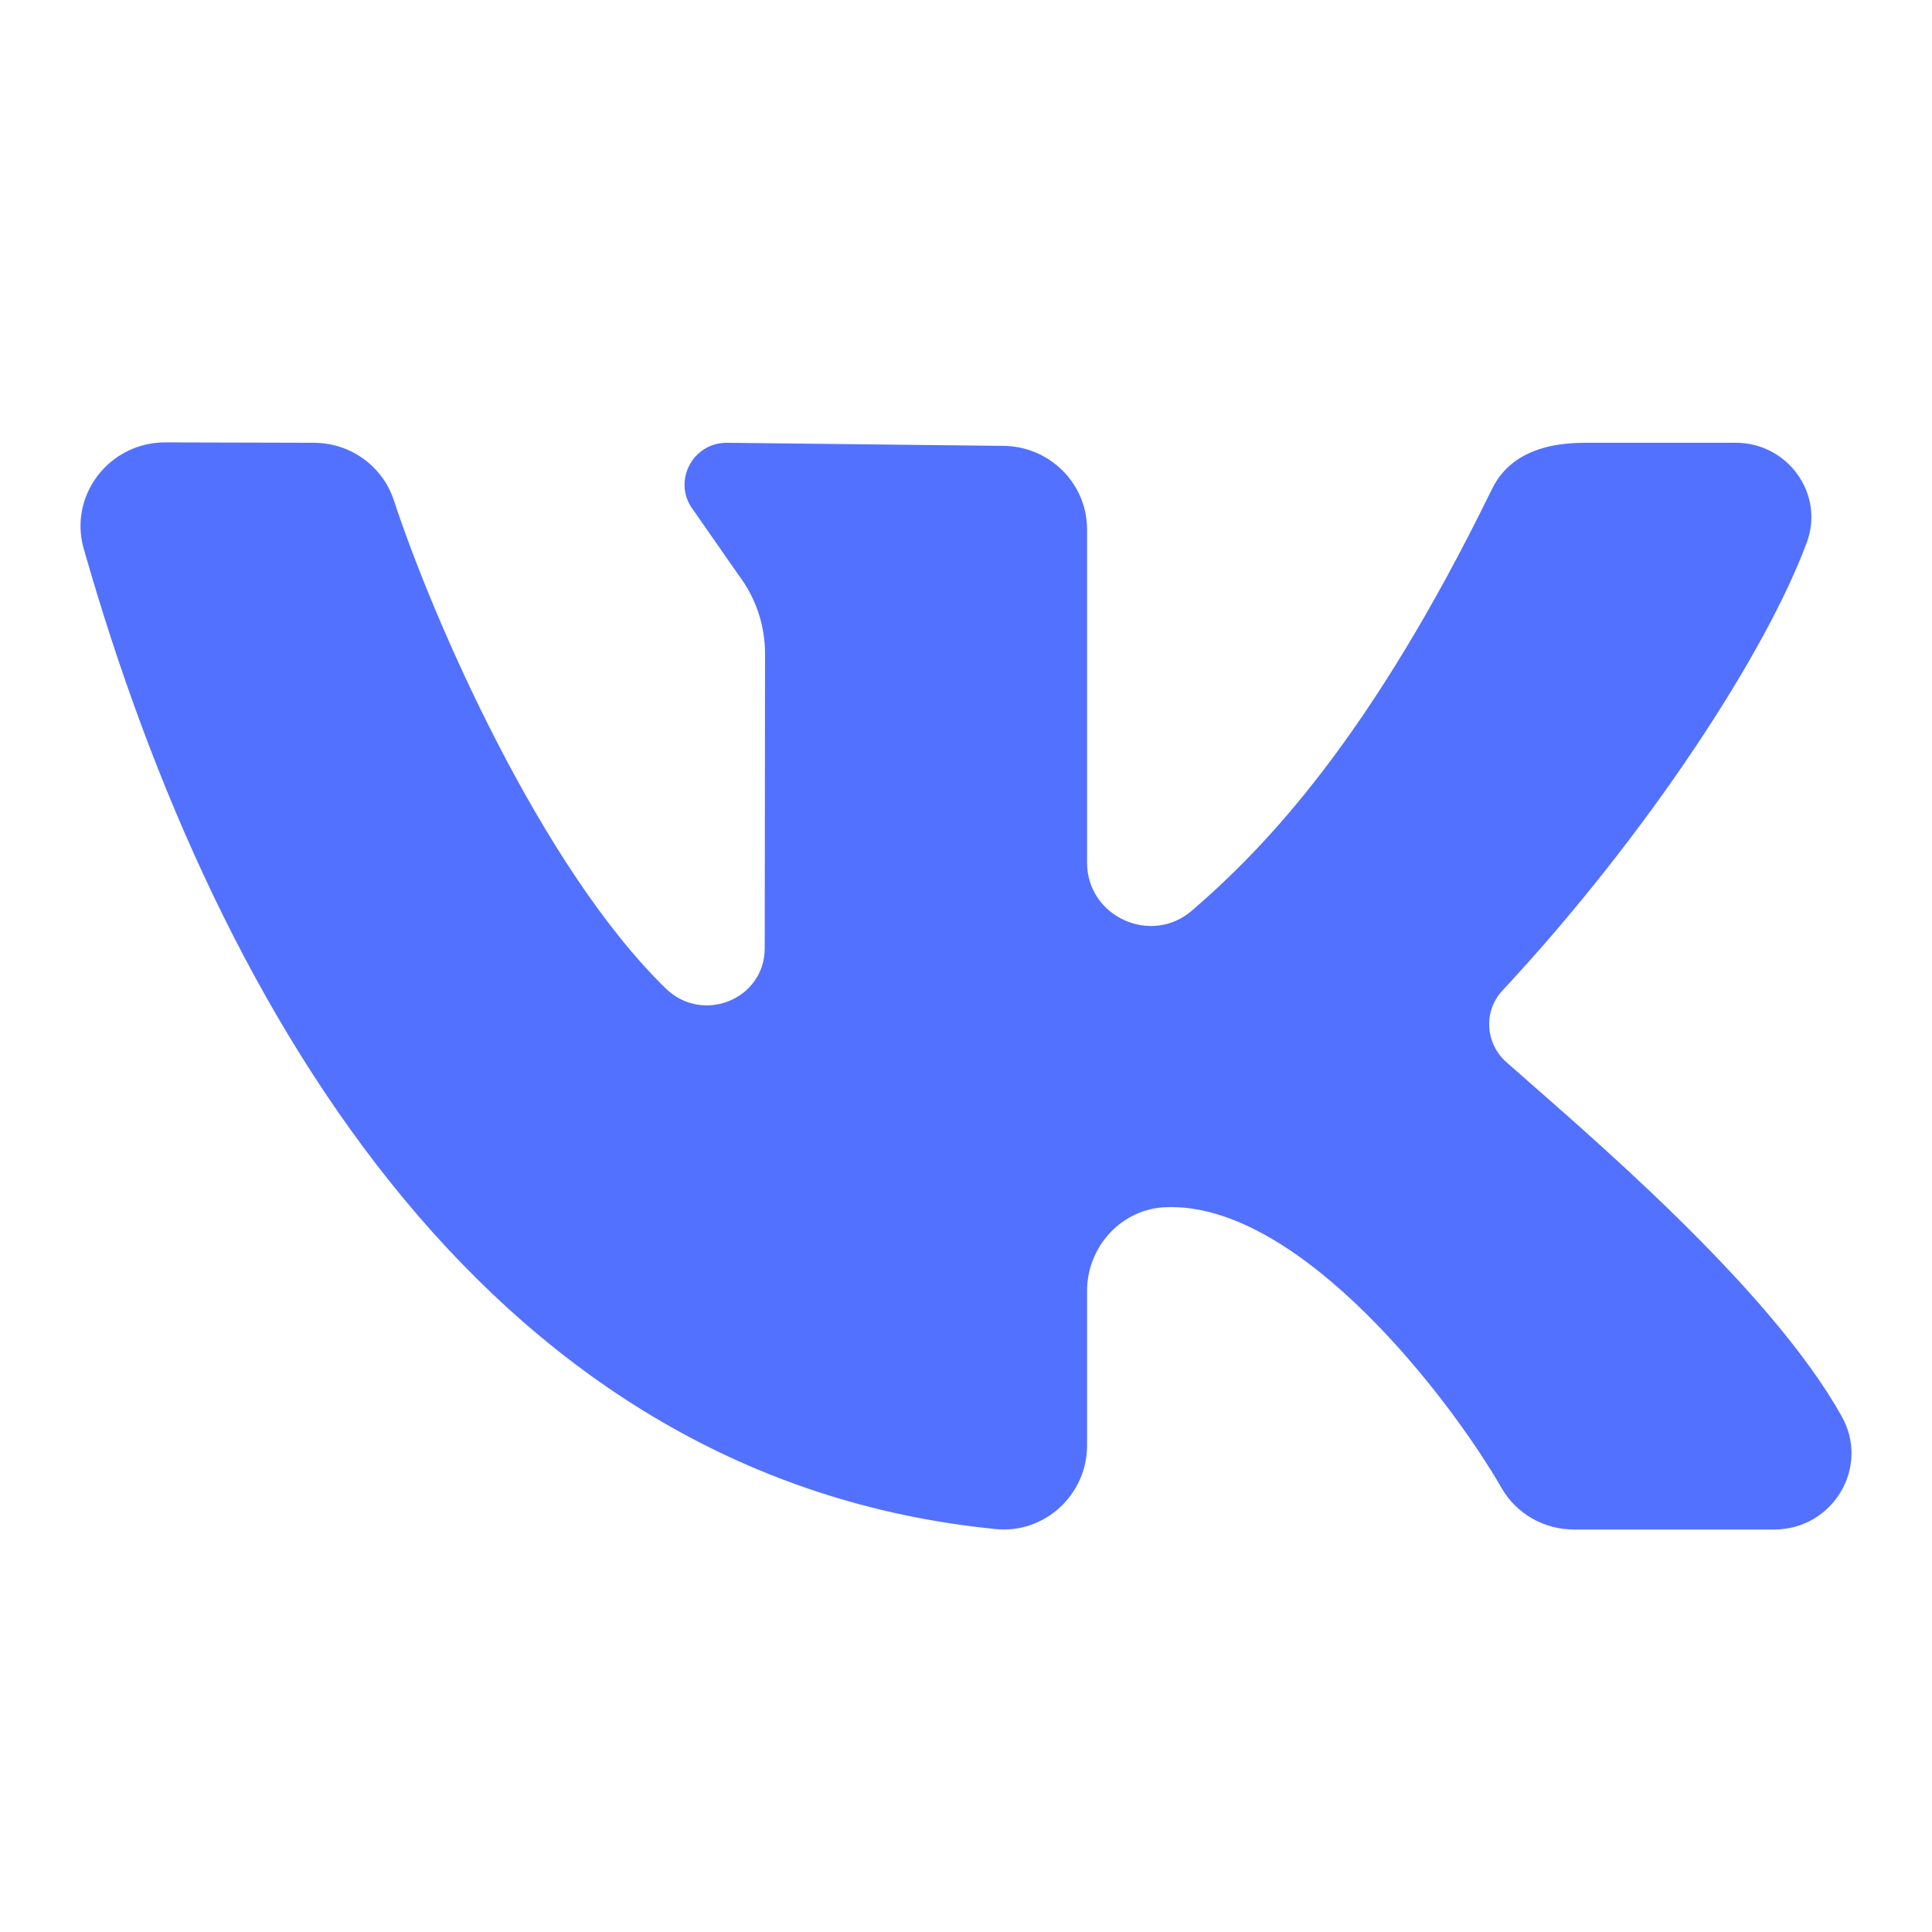
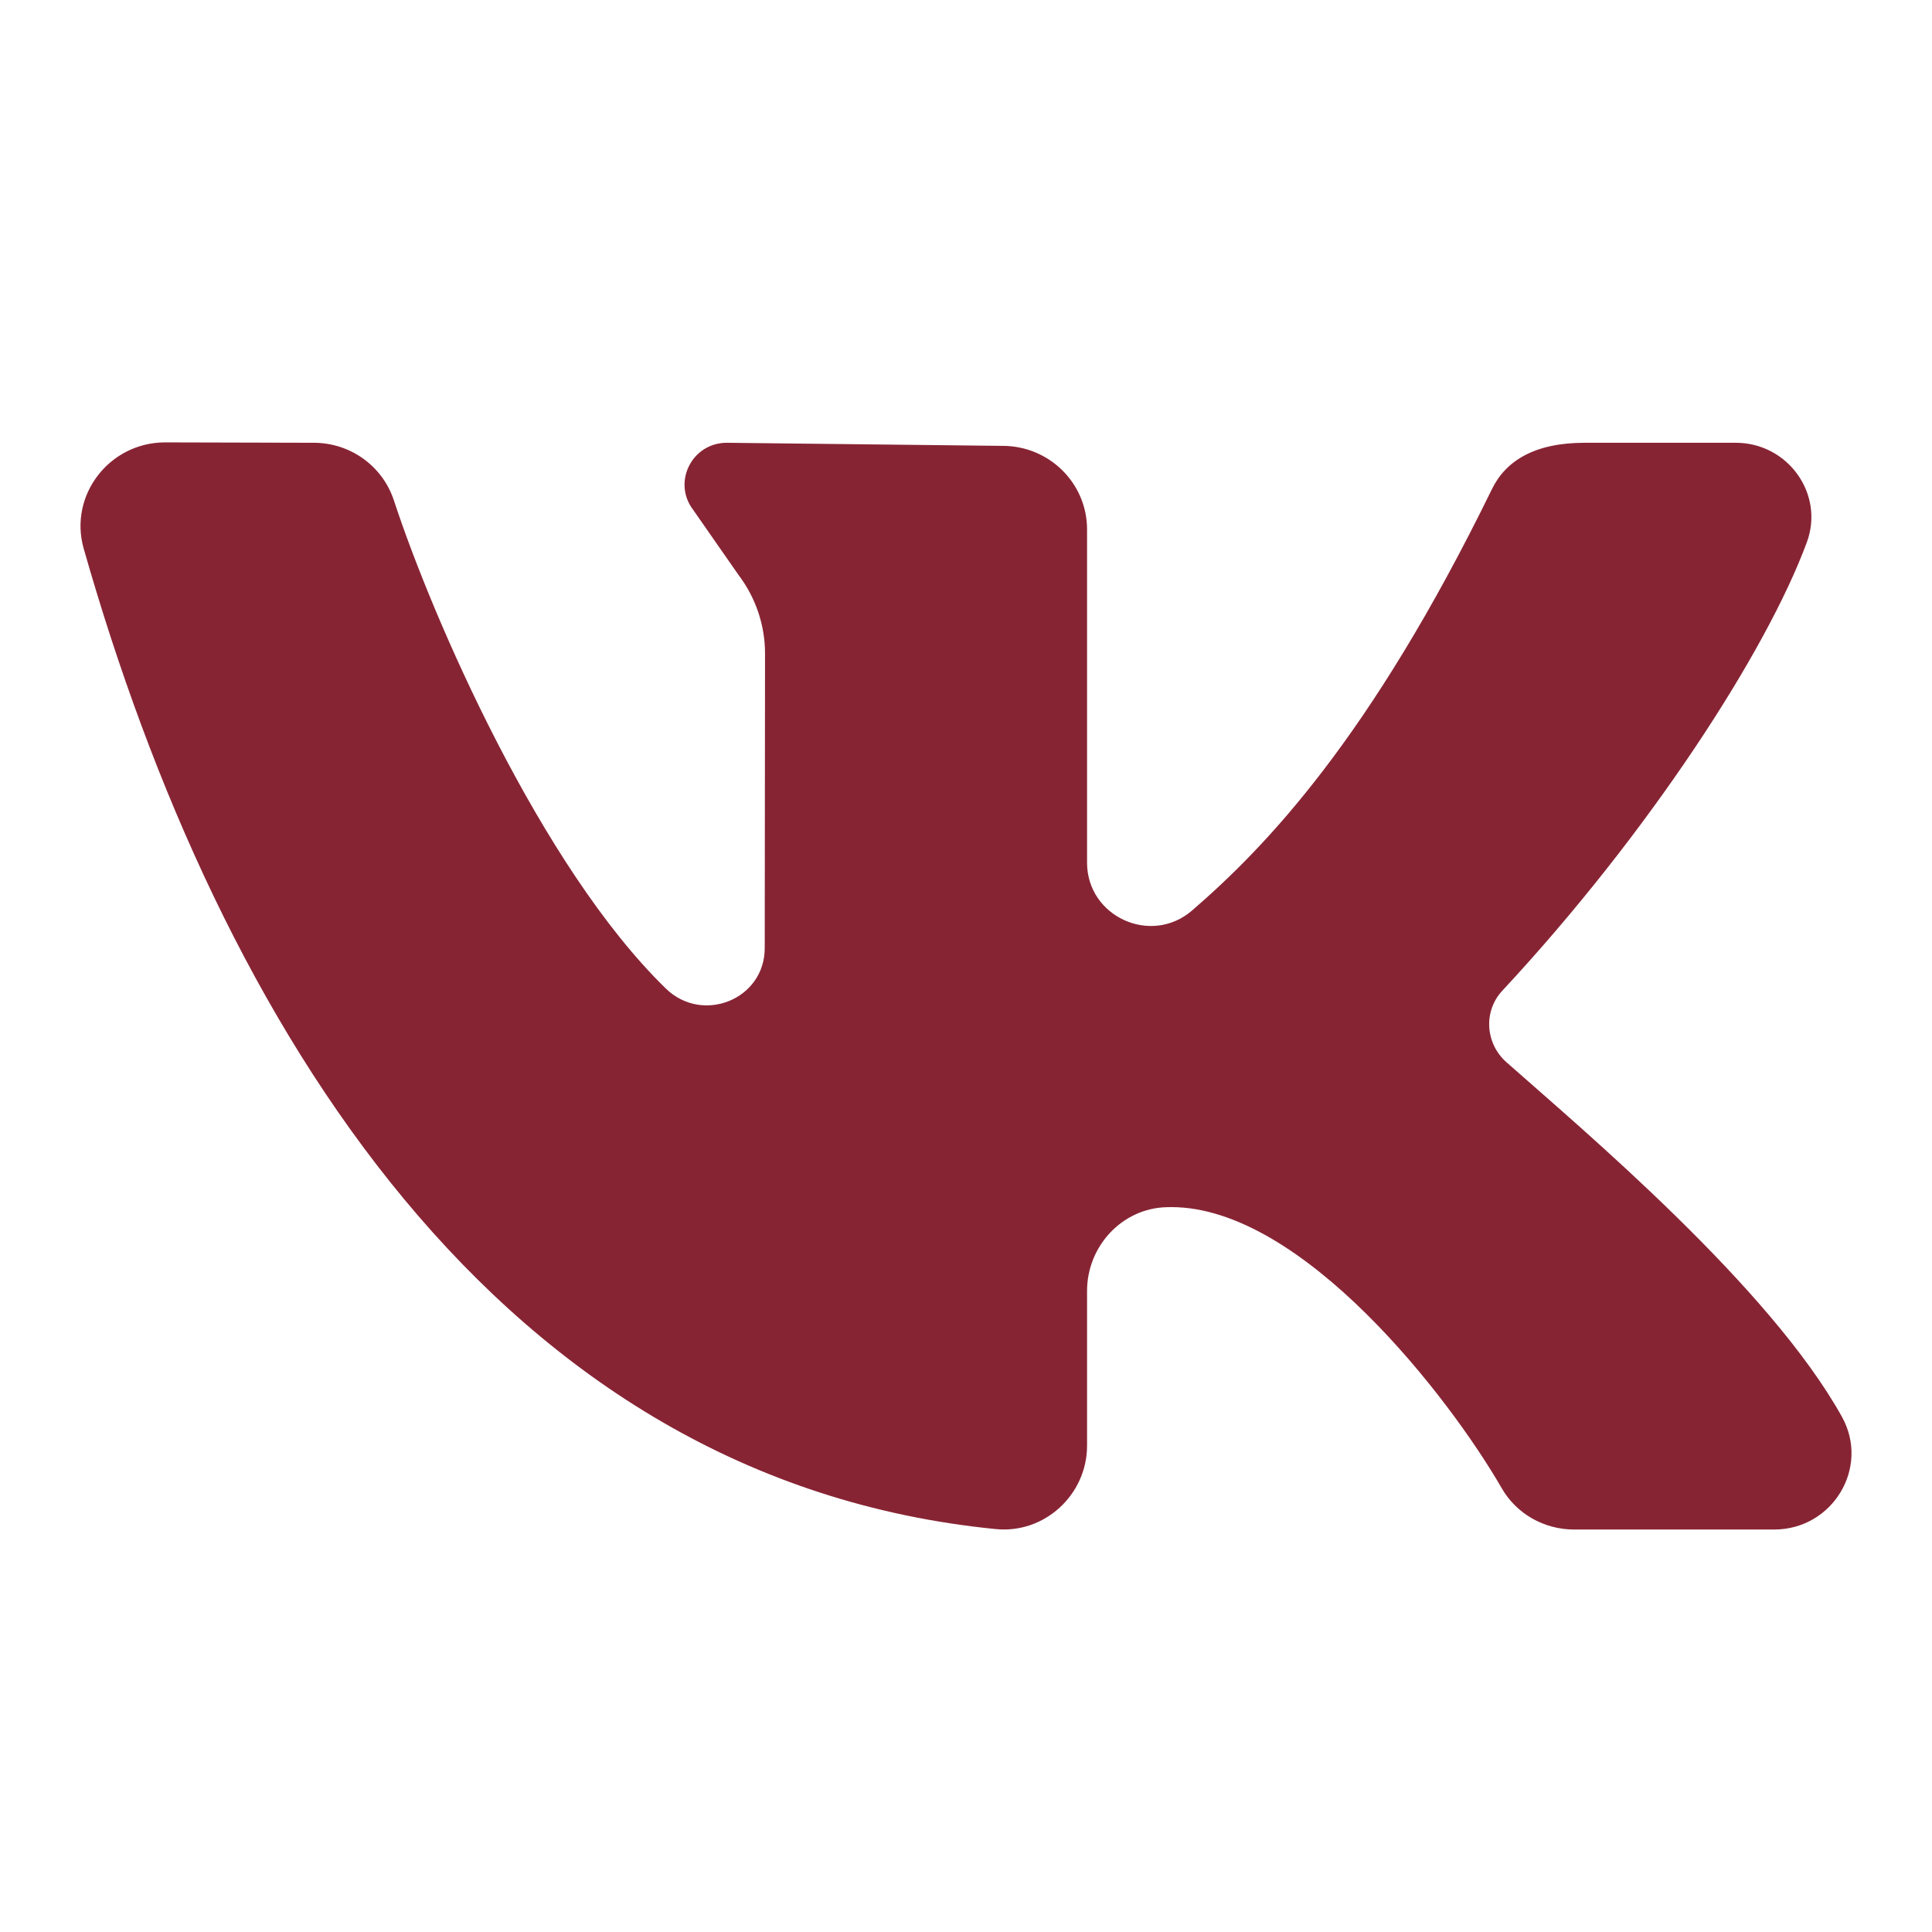
<svg xmlns="http://www.w3.org/2000/svg" viewBox="0 0 100 100" width="100px" height="100px">
  <g id="surface16677274">
-     <path style=" stroke:none;fill-rule:nonzero;fill:rgb(32.157%,44.314%,100%);fill-opacity:1;" d="M 95.34 73.336 C 91.598 66.602 81.953 58.504 77.973 54.98 C 76.883 54.016 76.766 52.348 77.758 51.281 C 85.355 43.117 91.43 33.734 93.523 28.066 C 94.445 25.562 92.535 22.918 89.844 22.918 L 82.023 22.918 C 79.449 22.918 77.941 23.84 77.223 25.316 C 70.906 38.254 65.488 43.855 61.699 47.129 C 59.574 48.961 56.266 47.441 56.266 44.652 C 56.266 39.277 56.266 32.328 56.266 27.402 C 56.266 25.012 54.309 23.078 51.898 23.078 L 37.617 22.918 C 35.82 22.918 34.793 24.953 35.871 26.379 L 38.23 29.766 C 39.117 30.938 39.598 32.363 39.598 33.828 L 39.582 49.074 C 39.582 51.727 36.367 53.023 34.461 51.164 C 28.004 44.879 22.402 32.039 20.387 25.898 C 19.801 24.121 18.137 22.922 16.25 22.918 L 8.547 22.898 C 5.66 22.898 3.547 25.637 4.332 28.395 C 11.367 53.098 25.809 76.598 51.543 79.145 C 54.078 79.395 56.266 77.355 56.266 74.828 L 56.266 66.816 C 56.266 64.516 58.066 62.543 60.383 62.484 C 60.465 62.48 60.547 62.48 60.629 62.48 C 67.434 62.48 75.055 72.387 77.723 77.02 C 78.488 78.355 79.922 79.168 81.473 79.168 L 91.832 79.168 C 94.855 79.168 96.797 75.961 95.34 73.336 Z M 95.34 73.336 " />
+     <path style=" stroke:none;fill-rule:nonzero;fill:#872434;fill-opacity:1;" d="M 95.34 73.336 C 91.598 66.602 81.953 58.504 77.973 54.98 C 76.883 54.016 76.766 52.348 77.758 51.281 C 85.355 43.117 91.43 33.734 93.523 28.066 C 94.445 25.562 92.535 22.918 89.844 22.918 L 82.023 22.918 C 79.449 22.918 77.941 23.84 77.223 25.316 C 70.906 38.254 65.488 43.855 61.699 47.129 C 59.574 48.961 56.266 47.441 56.266 44.652 C 56.266 39.277 56.266 32.328 56.266 27.402 C 56.266 25.012 54.309 23.078 51.898 23.078 L 37.617 22.918 C 35.82 22.918 34.793 24.953 35.871 26.379 L 38.23 29.766 C 39.117 30.938 39.598 32.363 39.598 33.828 L 39.582 49.074 C 39.582 51.727 36.367 53.023 34.461 51.164 C 28.004 44.879 22.402 32.039 20.387 25.898 C 19.801 24.121 18.137 22.922 16.25 22.918 L 8.547 22.898 C 5.66 22.898 3.547 25.637 4.332 28.395 C 11.367 53.098 25.809 76.598 51.543 79.145 C 54.078 79.395 56.266 77.355 56.266 74.828 L 56.266 66.816 C 56.266 64.516 58.066 62.543 60.383 62.484 C 60.465 62.48 60.547 62.48 60.629 62.48 C 67.434 62.48 75.055 72.387 77.723 77.02 C 78.488 78.355 79.922 79.168 81.473 79.168 L 91.832 79.168 C 94.855 79.168 96.797 75.961 95.34 73.336 Z M 95.34 73.336 " />
  </g>
</svg>
